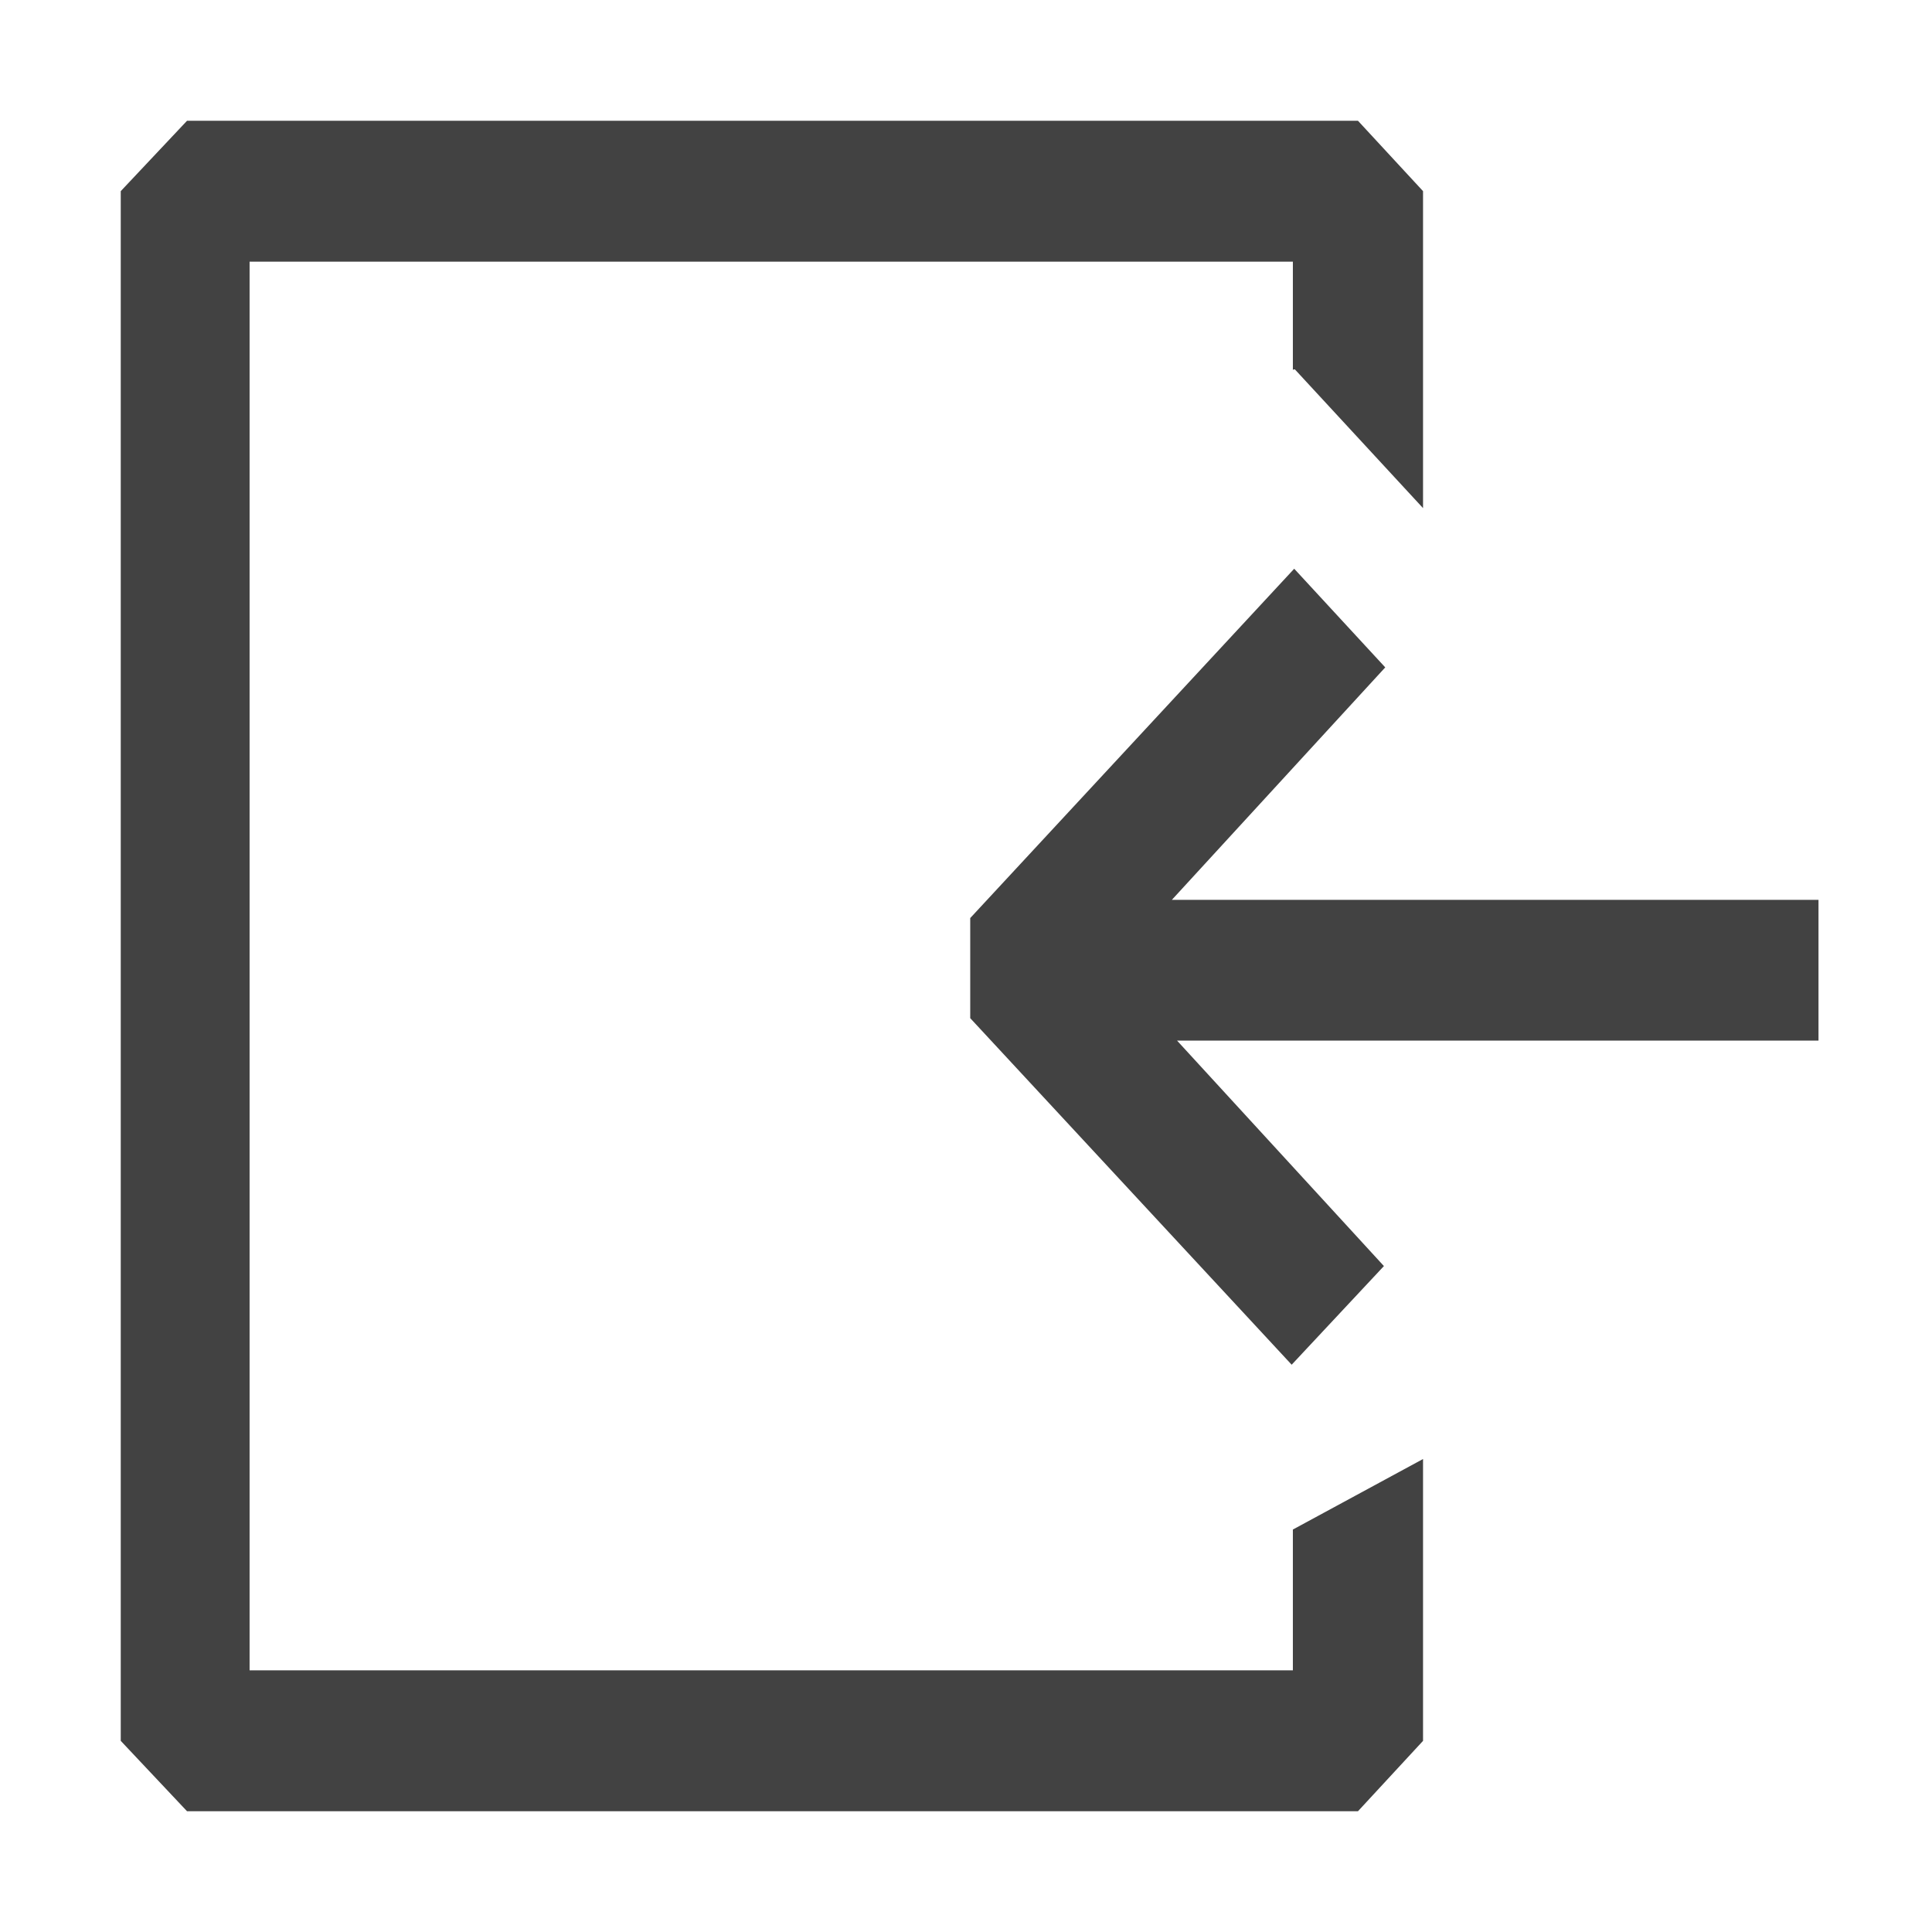
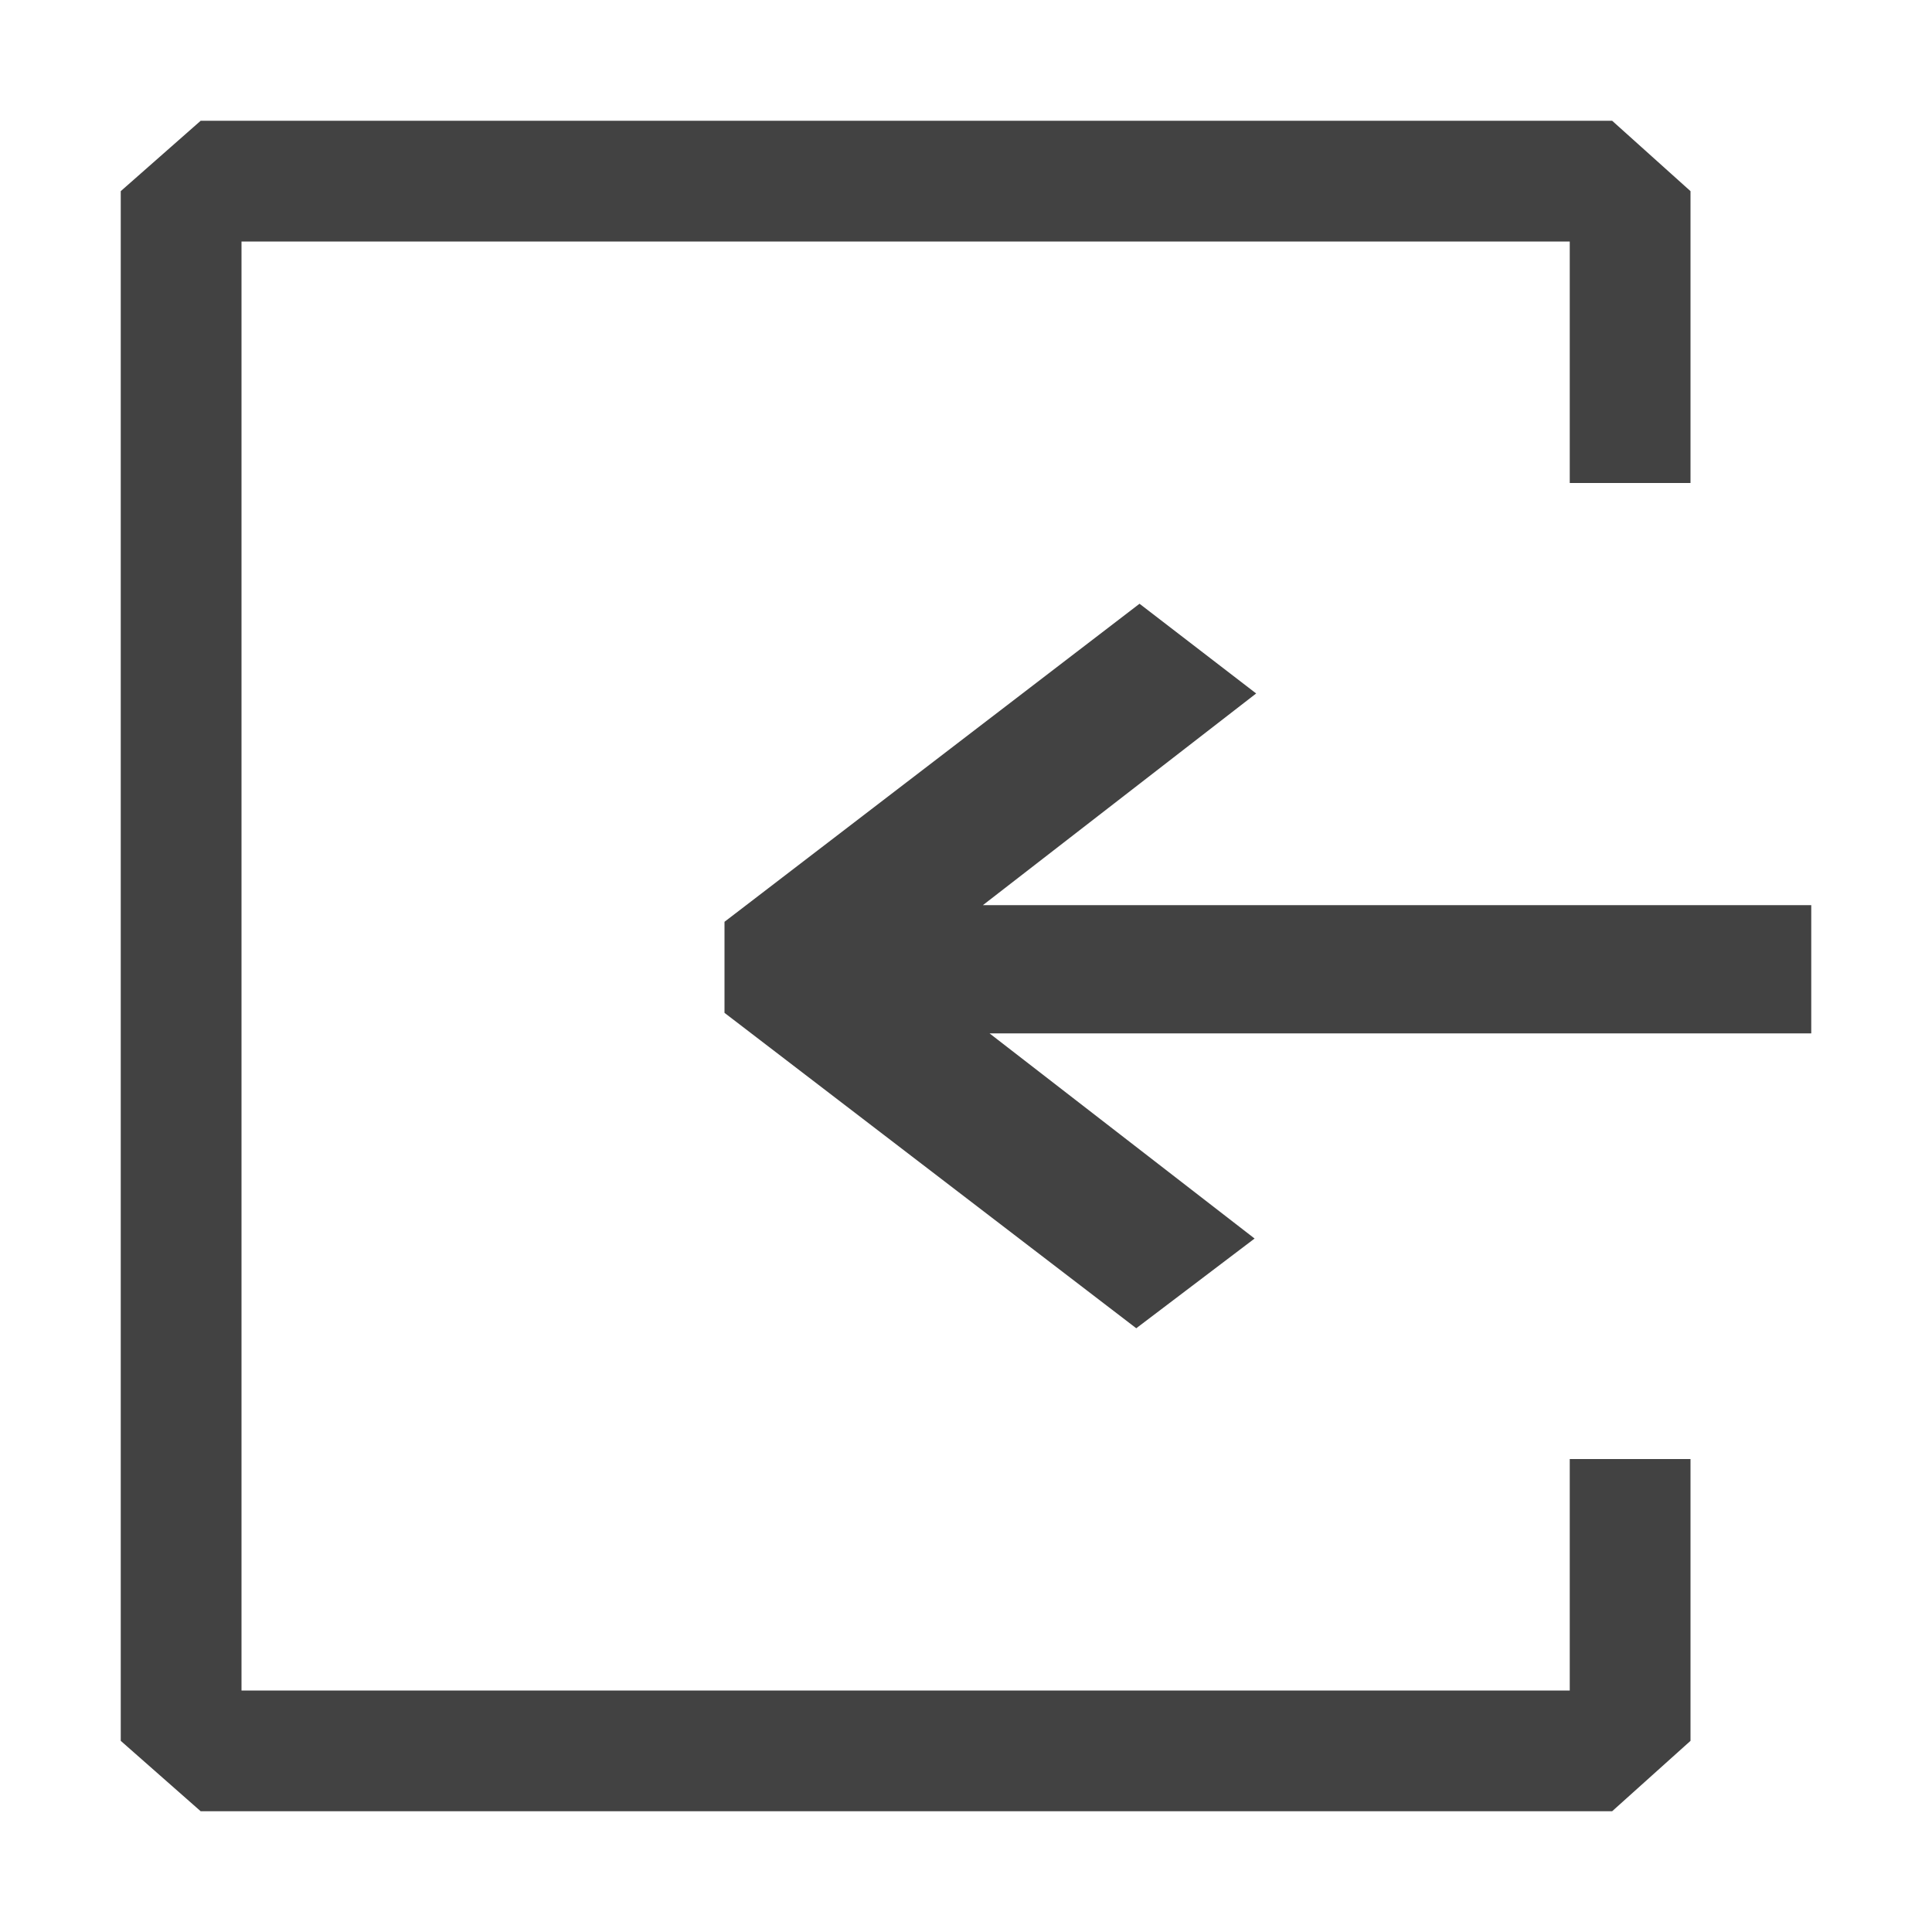
<svg xmlns="http://www.w3.org/2000/svg" width="16" height="16" viewBox="0 0 16 16" fill="none">
-   <path fill-rule="evenodd" clip-rule="evenodd" d="M10.718 3.053L10.707 3.065V2.167H6.387H2.067V13.833H10.707V12.667L11.785 12.083V14.417L11.246 15H6.915H2.067H1.549L1 14.417V1.583L1.549 1H11.246L11.785 1.583V4.208L10.718 3.053ZM9.705 7.452H15.06V8.618H9.748L11.461 10.485L10.697 11.302L8.035 8.432V7.603L10.718 4.71L11.472 5.527L9.705 7.452Z" fill="#424242" />
+   <path fill-rule="evenodd" clip-rule="evenodd" d="M13 4V2H2V14H13V12.083H14V14.417L13.351 15H8.13H2.286H1.662L1 14.417V1.583L1.662 1H13.351L14 1.583L14 4H13ZM8.14 7.496H15V8.558H8.195L10.39 10.257L9.41 11L6 8.388V7.634L9.437 5L10.403 5.743L8.14 7.496Z" fill="#424242" />
</svg>
